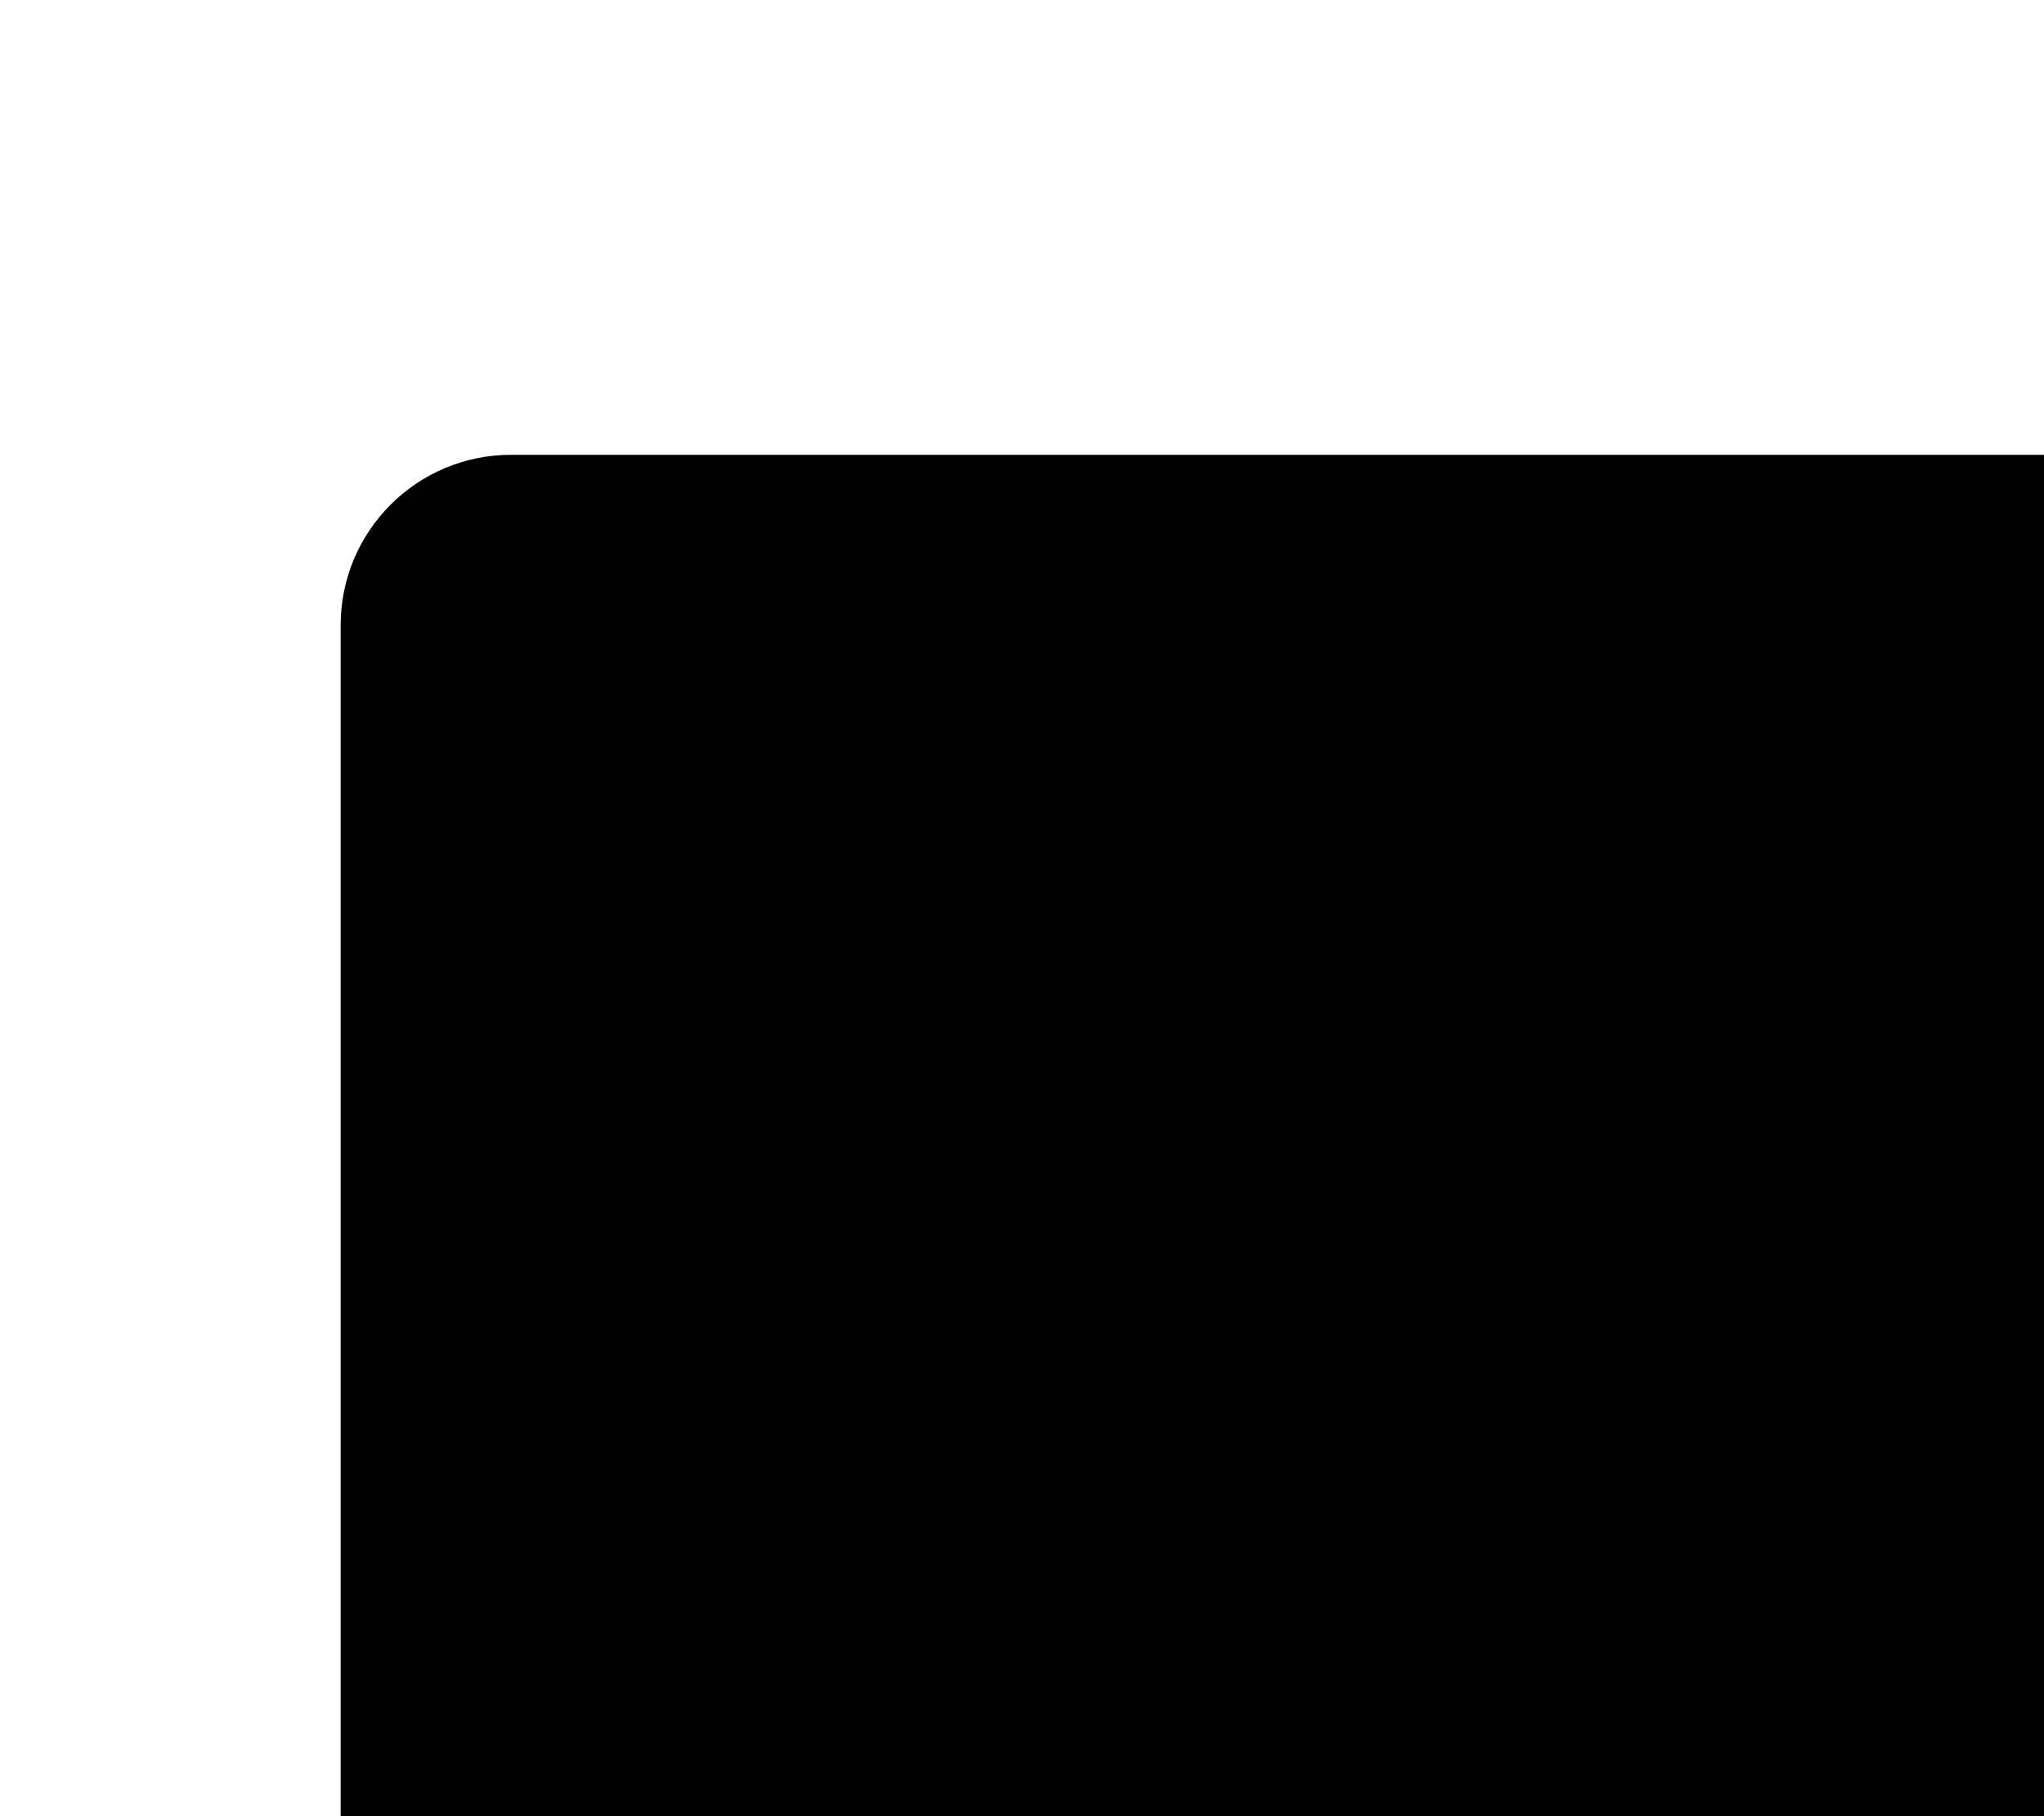
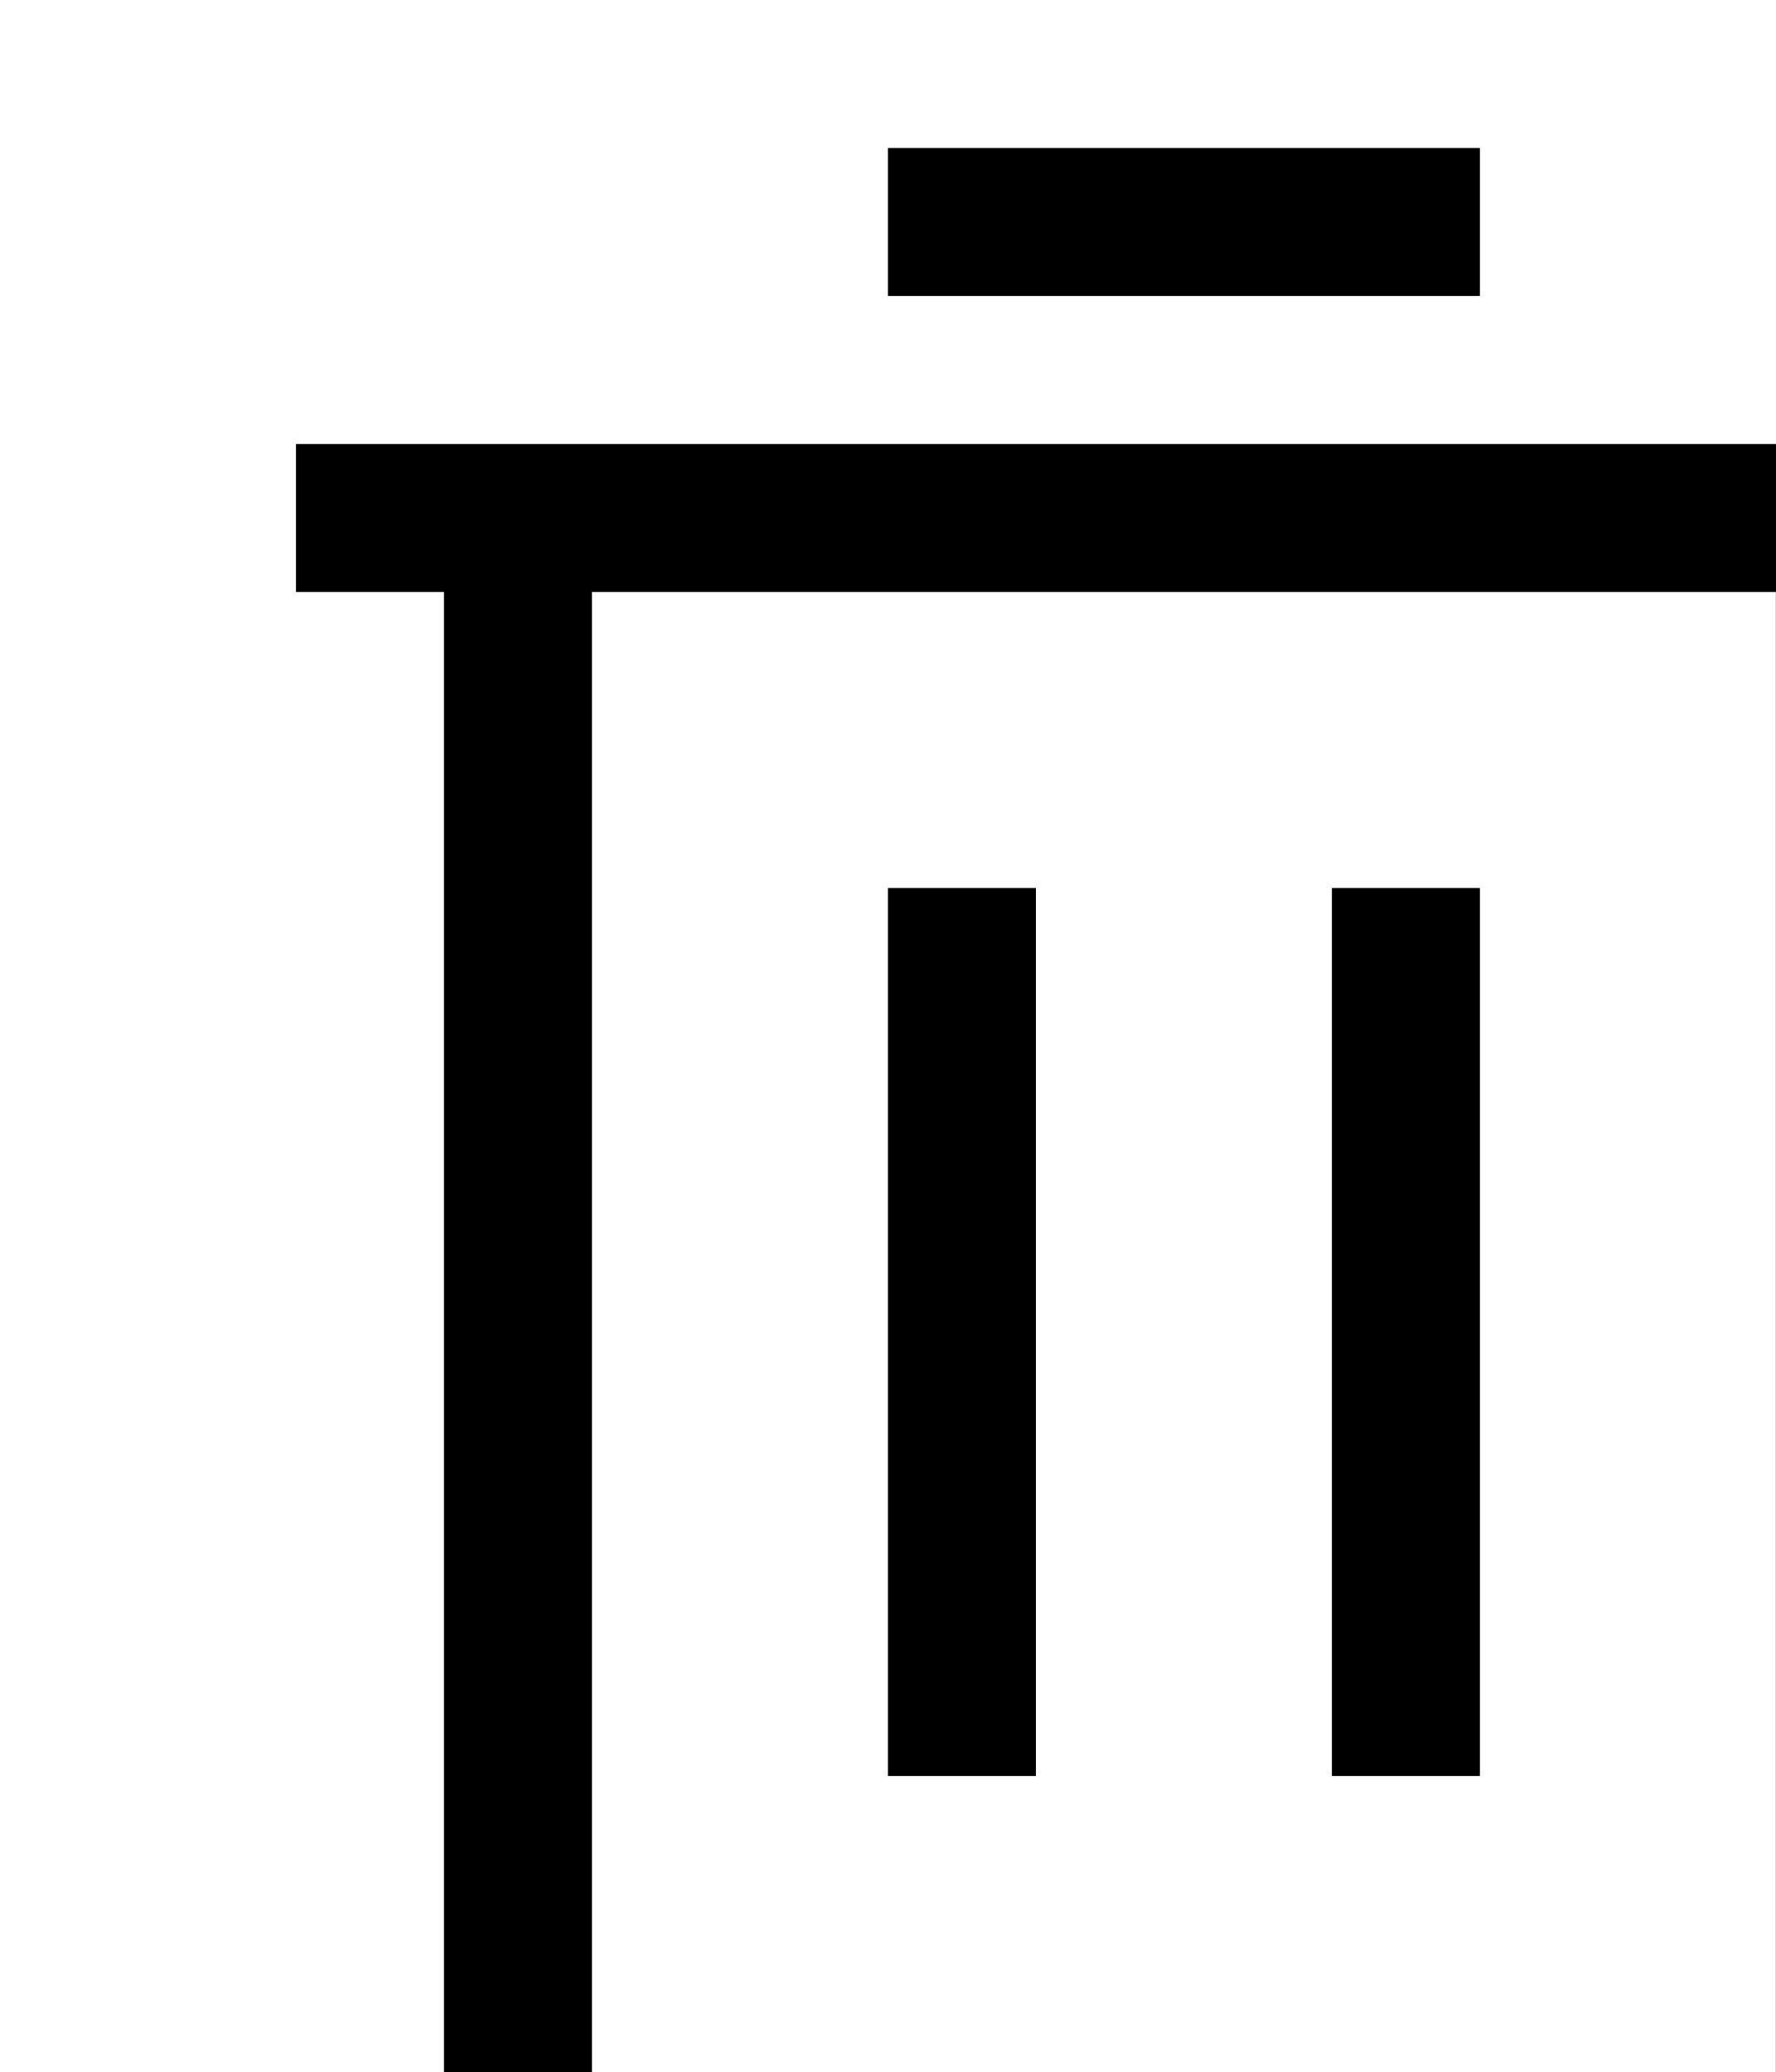
<svg xmlns="http://www.w3.org/2000/svg">
-   <path d="M10 13.33H3a1 1 0 01-1-1V3.67a1 1 0 011-1h10a1 1 0 011 1v5.66" />
-   <path d="M8.67 10.67a2.67 2.67 0 100-5.34 2.67 2.67 0 000 5.34zM14 13.33L10.67 10" />
+   <path d="M7 6H6V12H7V6Z" />
+   <path d="M10 6H9V12H10V6Z" />
+   <path d="M2 3V4H3V14C3 14.265 3.105 14.52 3.293 14.707C3.48 14.895 3.735 15 4 15H12C12.265 15 12.52 14.895 12.707 14.707C12.895 14.52 13 14.265 13 14V4H14V3H2ZM4 14V4H12V14H4Z" />
+   <path d="M10 1H6V2H10V1Z" />
</svg>
